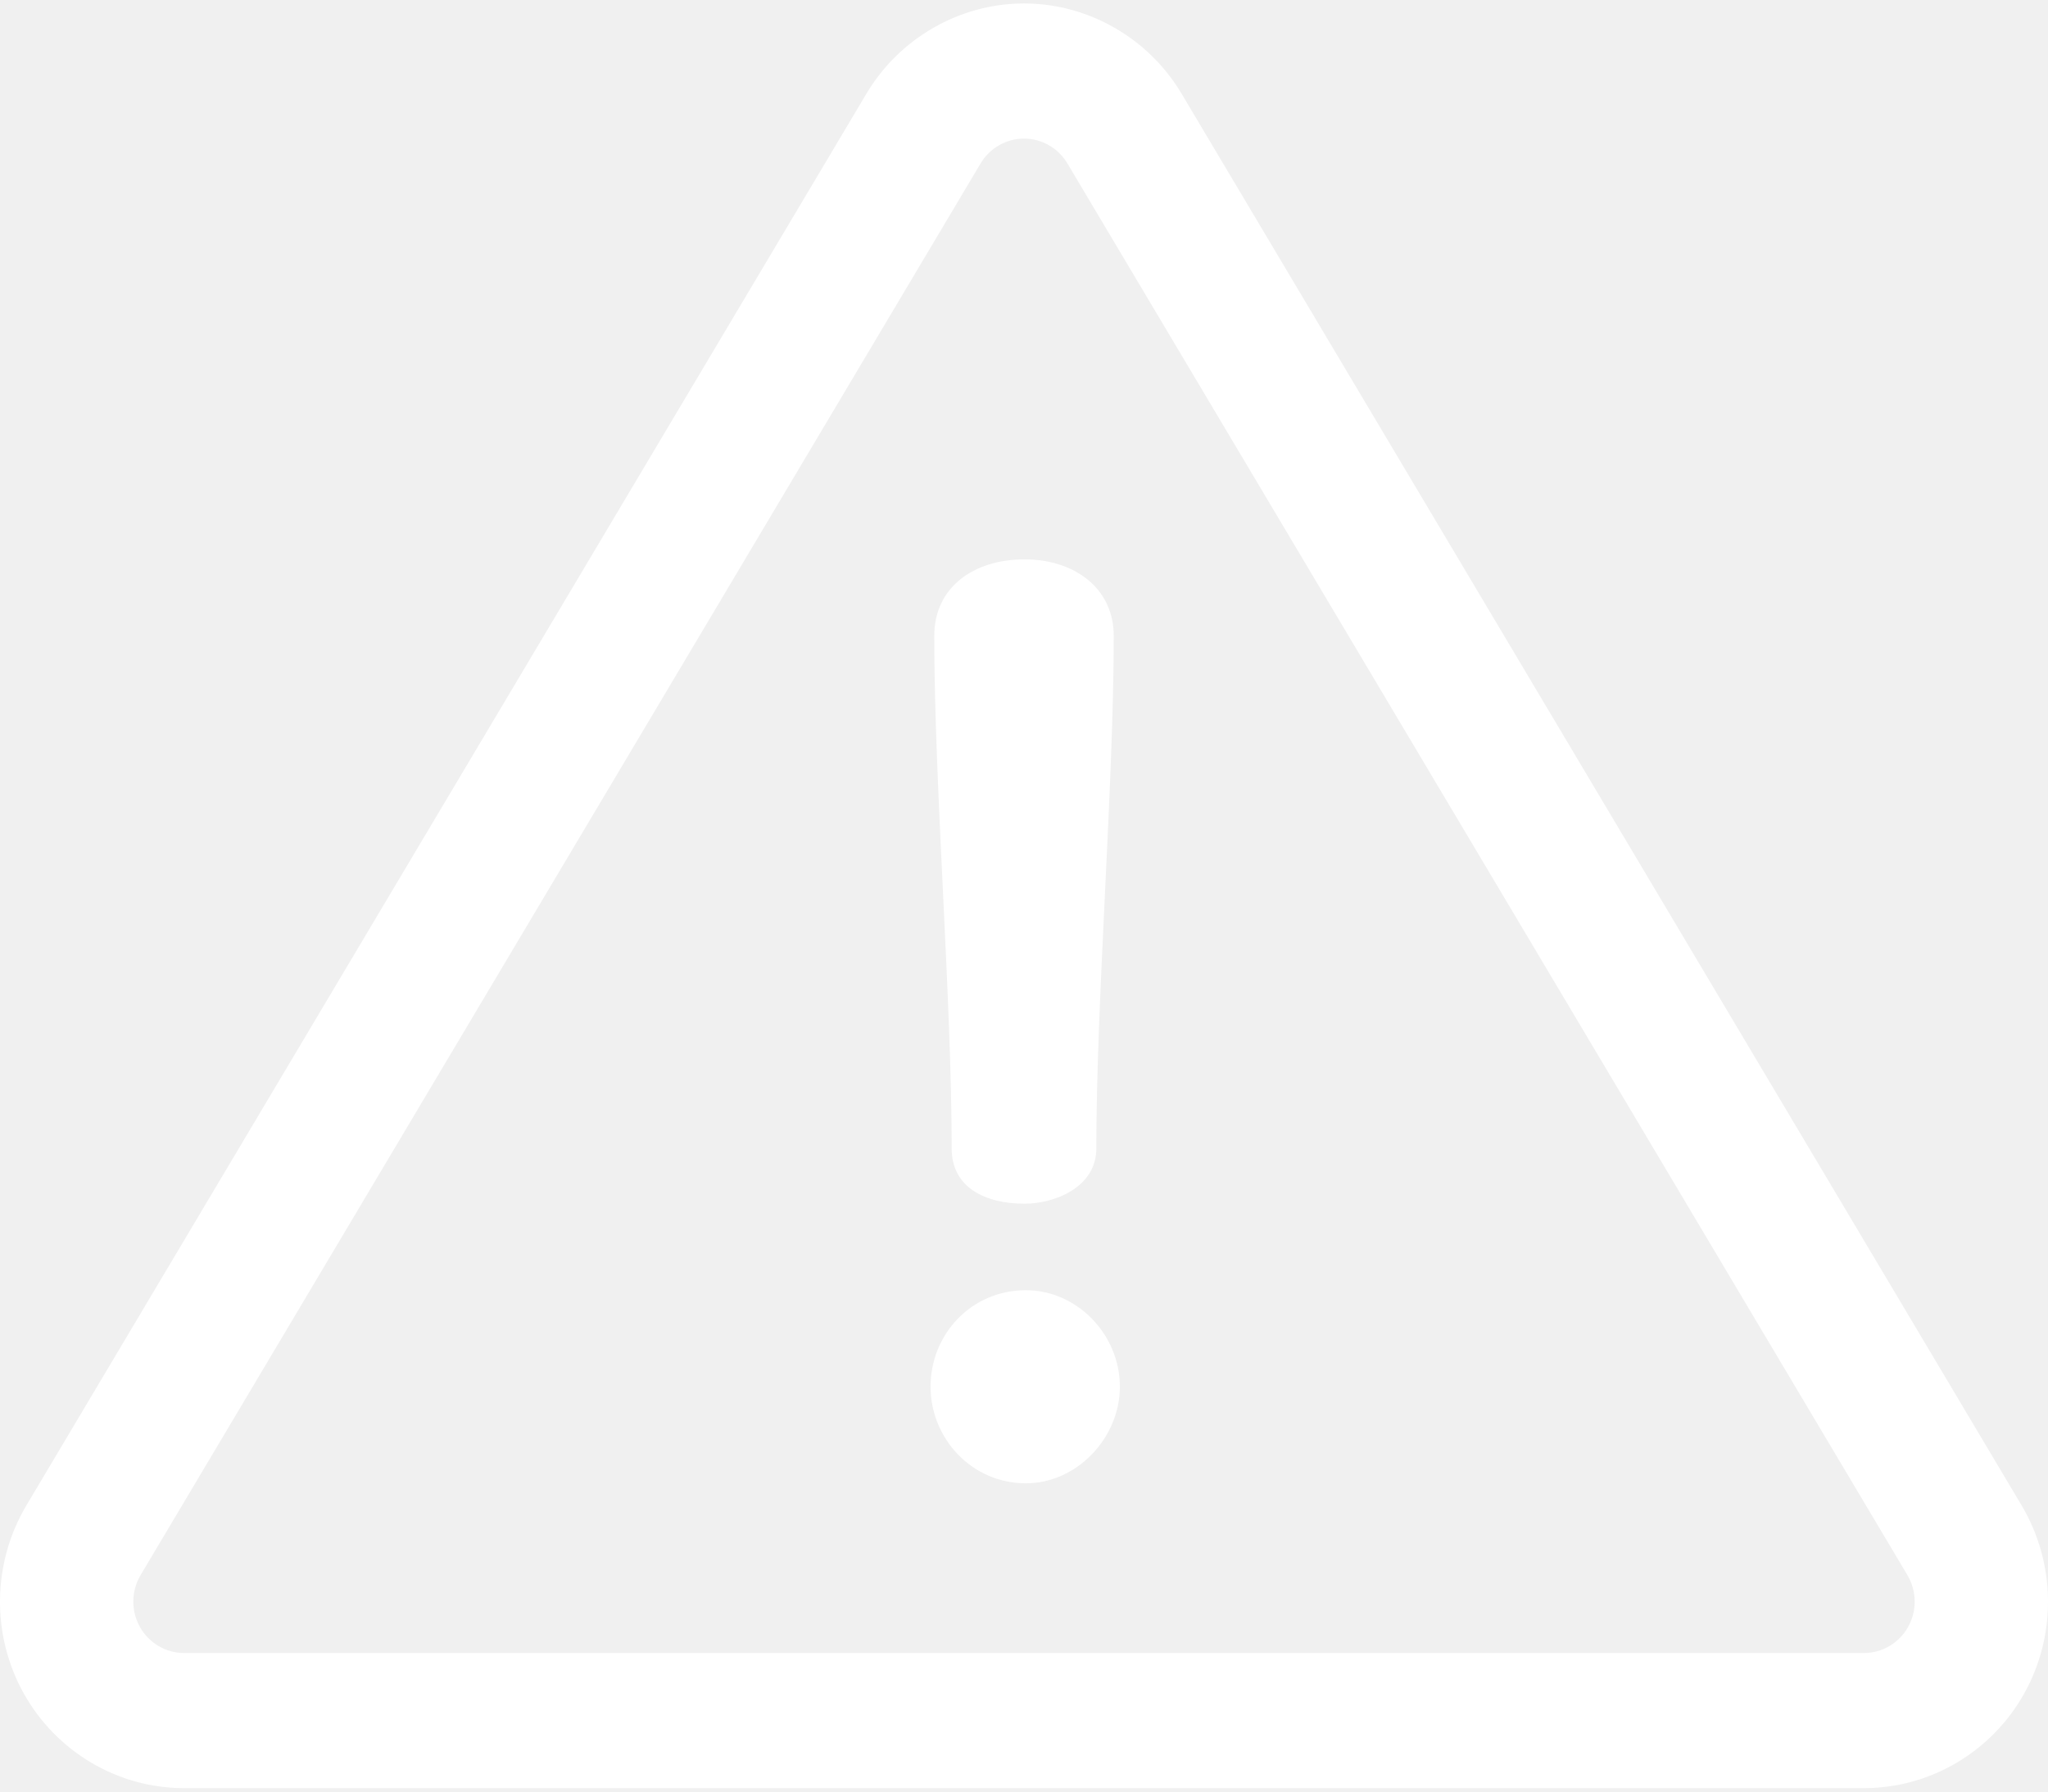
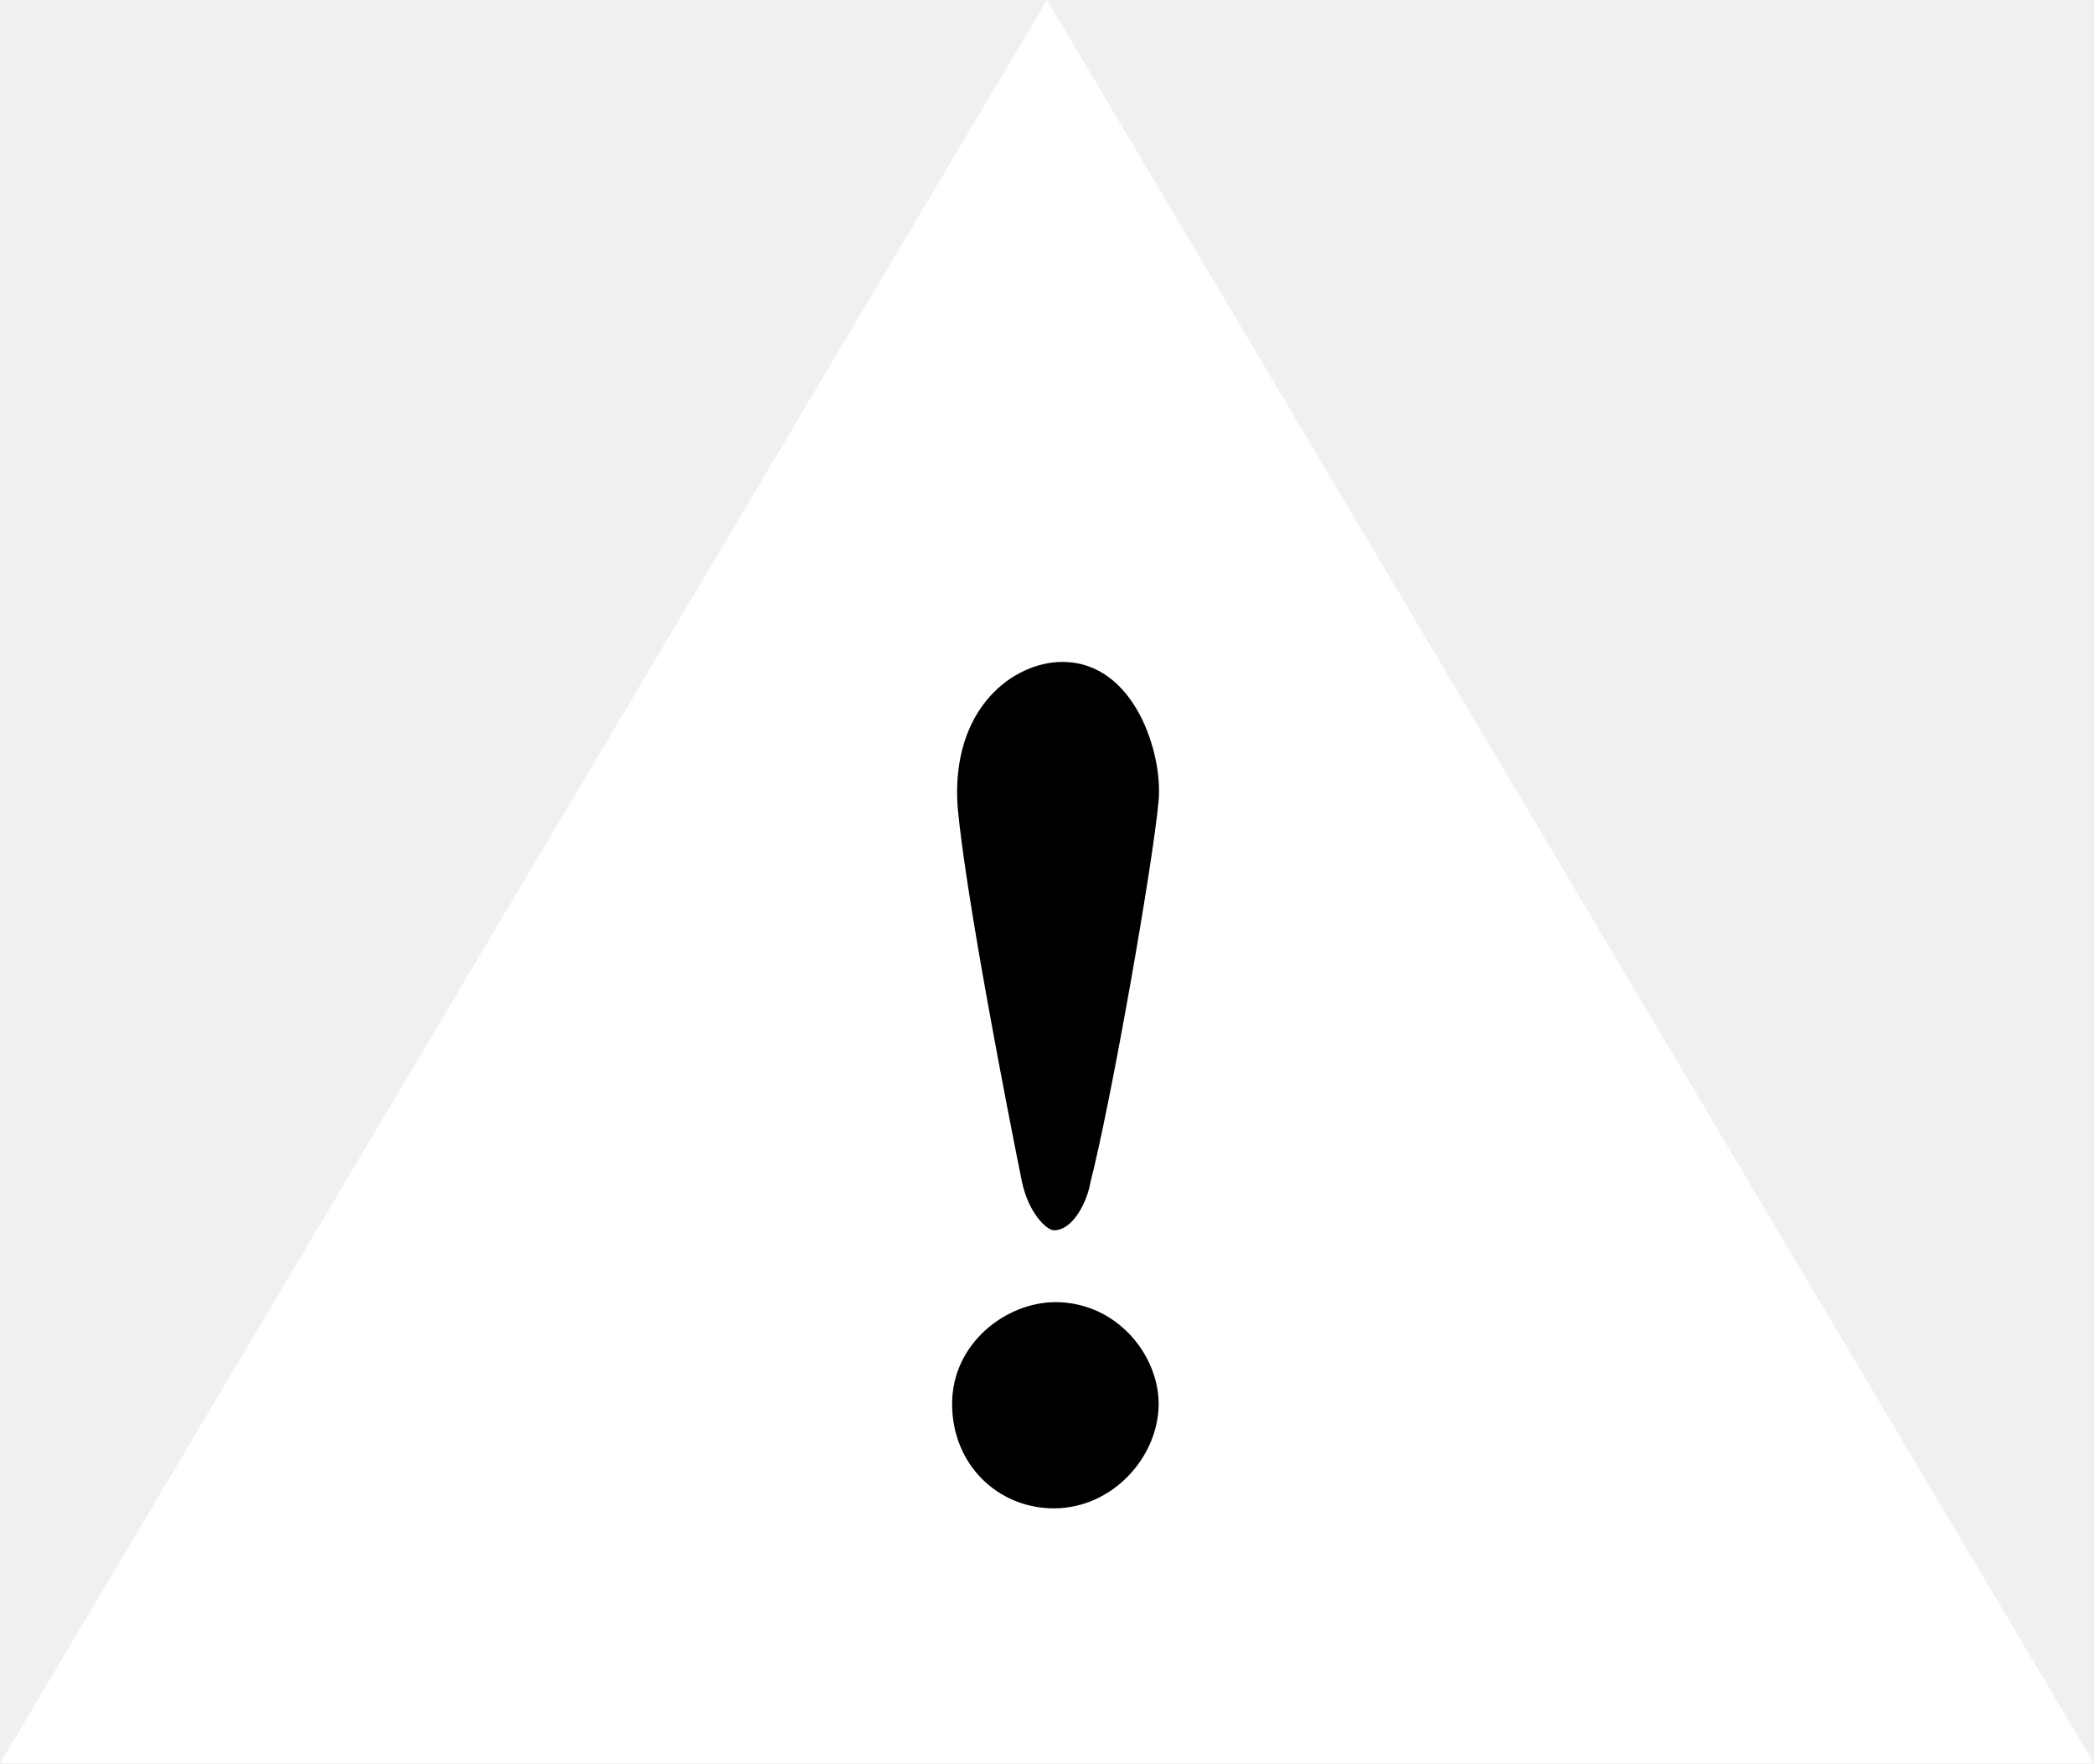
- <svg xmlns="http://www.w3.org/2000/svg" width="16px" height="14px" viewBox="0 0 16 14" version="1.1">
+ <svg xmlns="http://www.w3.org/2000/svg" width="19px" height="16px" viewBox="0 0 19 16" version="1.1">
  <defs />
-   <g id="Page-1" stroke="none" stroke-width="1" fill="none" fill-rule="evenodd">
-     <g id="flaticon1526679511-svg" fill="#FFFFFF" fill-rule="nonzero">
-       <path d="M15.794,11.764 L9.231,0.732 C8.972,0.297 8.501,0.027 8,0.027 C7.499,0.027 7.028,0.297 6.769,0.732 L0.206,11.764 C-0.061,12.213 -0.069,12.776 0.185,13.232 C0.44,13.689 0.92,13.973 1.437,13.973 L14.563,13.973 C15.08,13.973 15.56,13.689 15.815,13.232 C16.069,12.776 16.061,12.213 15.794,11.764 Z M14.907,12.713 C14.837,12.839 14.705,12.917 14.563,12.917 L1.437,12.917 C1.295,12.917 1.163,12.839 1.093,12.713 C1.022,12.587 1.025,12.432 1.098,12.309 L7.661,1.277 C7.732,1.157 7.862,1.083 8,1.083 C8.138,1.083 8.268,1.157 8.339,1.277 L14.902,12.309 C14.975,12.433 14.978,12.587 14.907,12.713 Z" id="Shape" />
-       <path d="M8.005,4.371 C7.609,4.371 7.299,4.587 7.299,4.969 C7.299,6.134 7.435,7.809 7.435,8.975 C7.435,9.279 7.696,9.406 8.005,9.406 C8.237,9.406 8.565,9.279 8.565,8.975 C8.565,7.81 8.701,6.134 8.701,4.969 C8.701,4.587 8.382,4.371 8.005,4.371 Z" id="Shape" />
-       <path d="M8.015,10.082 C7.589,10.082 7.27,10.425 7.27,10.836 C7.27,11.238 7.589,11.591 8.015,11.591 C8.411,11.591 8.749,11.238 8.749,10.836 C8.749,10.425 8.411,10.082 8.015,10.082 Z" id="Shape" />
+   <g id="Symbols" stroke="none" stroke-width="1" fill="none" fill-rule="evenodd">
+     <g id="DAO-Header" transform="translate(-15, -9)">
+       <g id="Group" transform="translate(15, 9)">
+         <polygon id="Triangle" fill="#FFFFFF" points="9.5 0 19 16 0 16" />
+         <path d="M9.639,6.006 C10.298,6.006 10.551,6.843 10.513,7.262 C10.463,7.828 10.083,9.994 9.893,10.732 C9.867,10.892 9.741,11.163 9.563,11.163 C9.5,11.163 9.335,11.015 9.272,10.72 C9.145,10.092 8.765,8.148 8.689,7.323 C8.626,6.425 9.196,6.006 9.639,6.006 Z M9.576,11.815 C10.133,11.815 10.513,12.295 10.513,12.738 C10.513,13.218 10.095,13.686 9.563,13.686 C9.057,13.686 8.639,13.292 8.639,12.738 C8.639,12.185 9.133,11.815 9.576,11.815 Z" id="!" fill="#000000" />
+       </g>
    </g>
  </g>
</svg>
